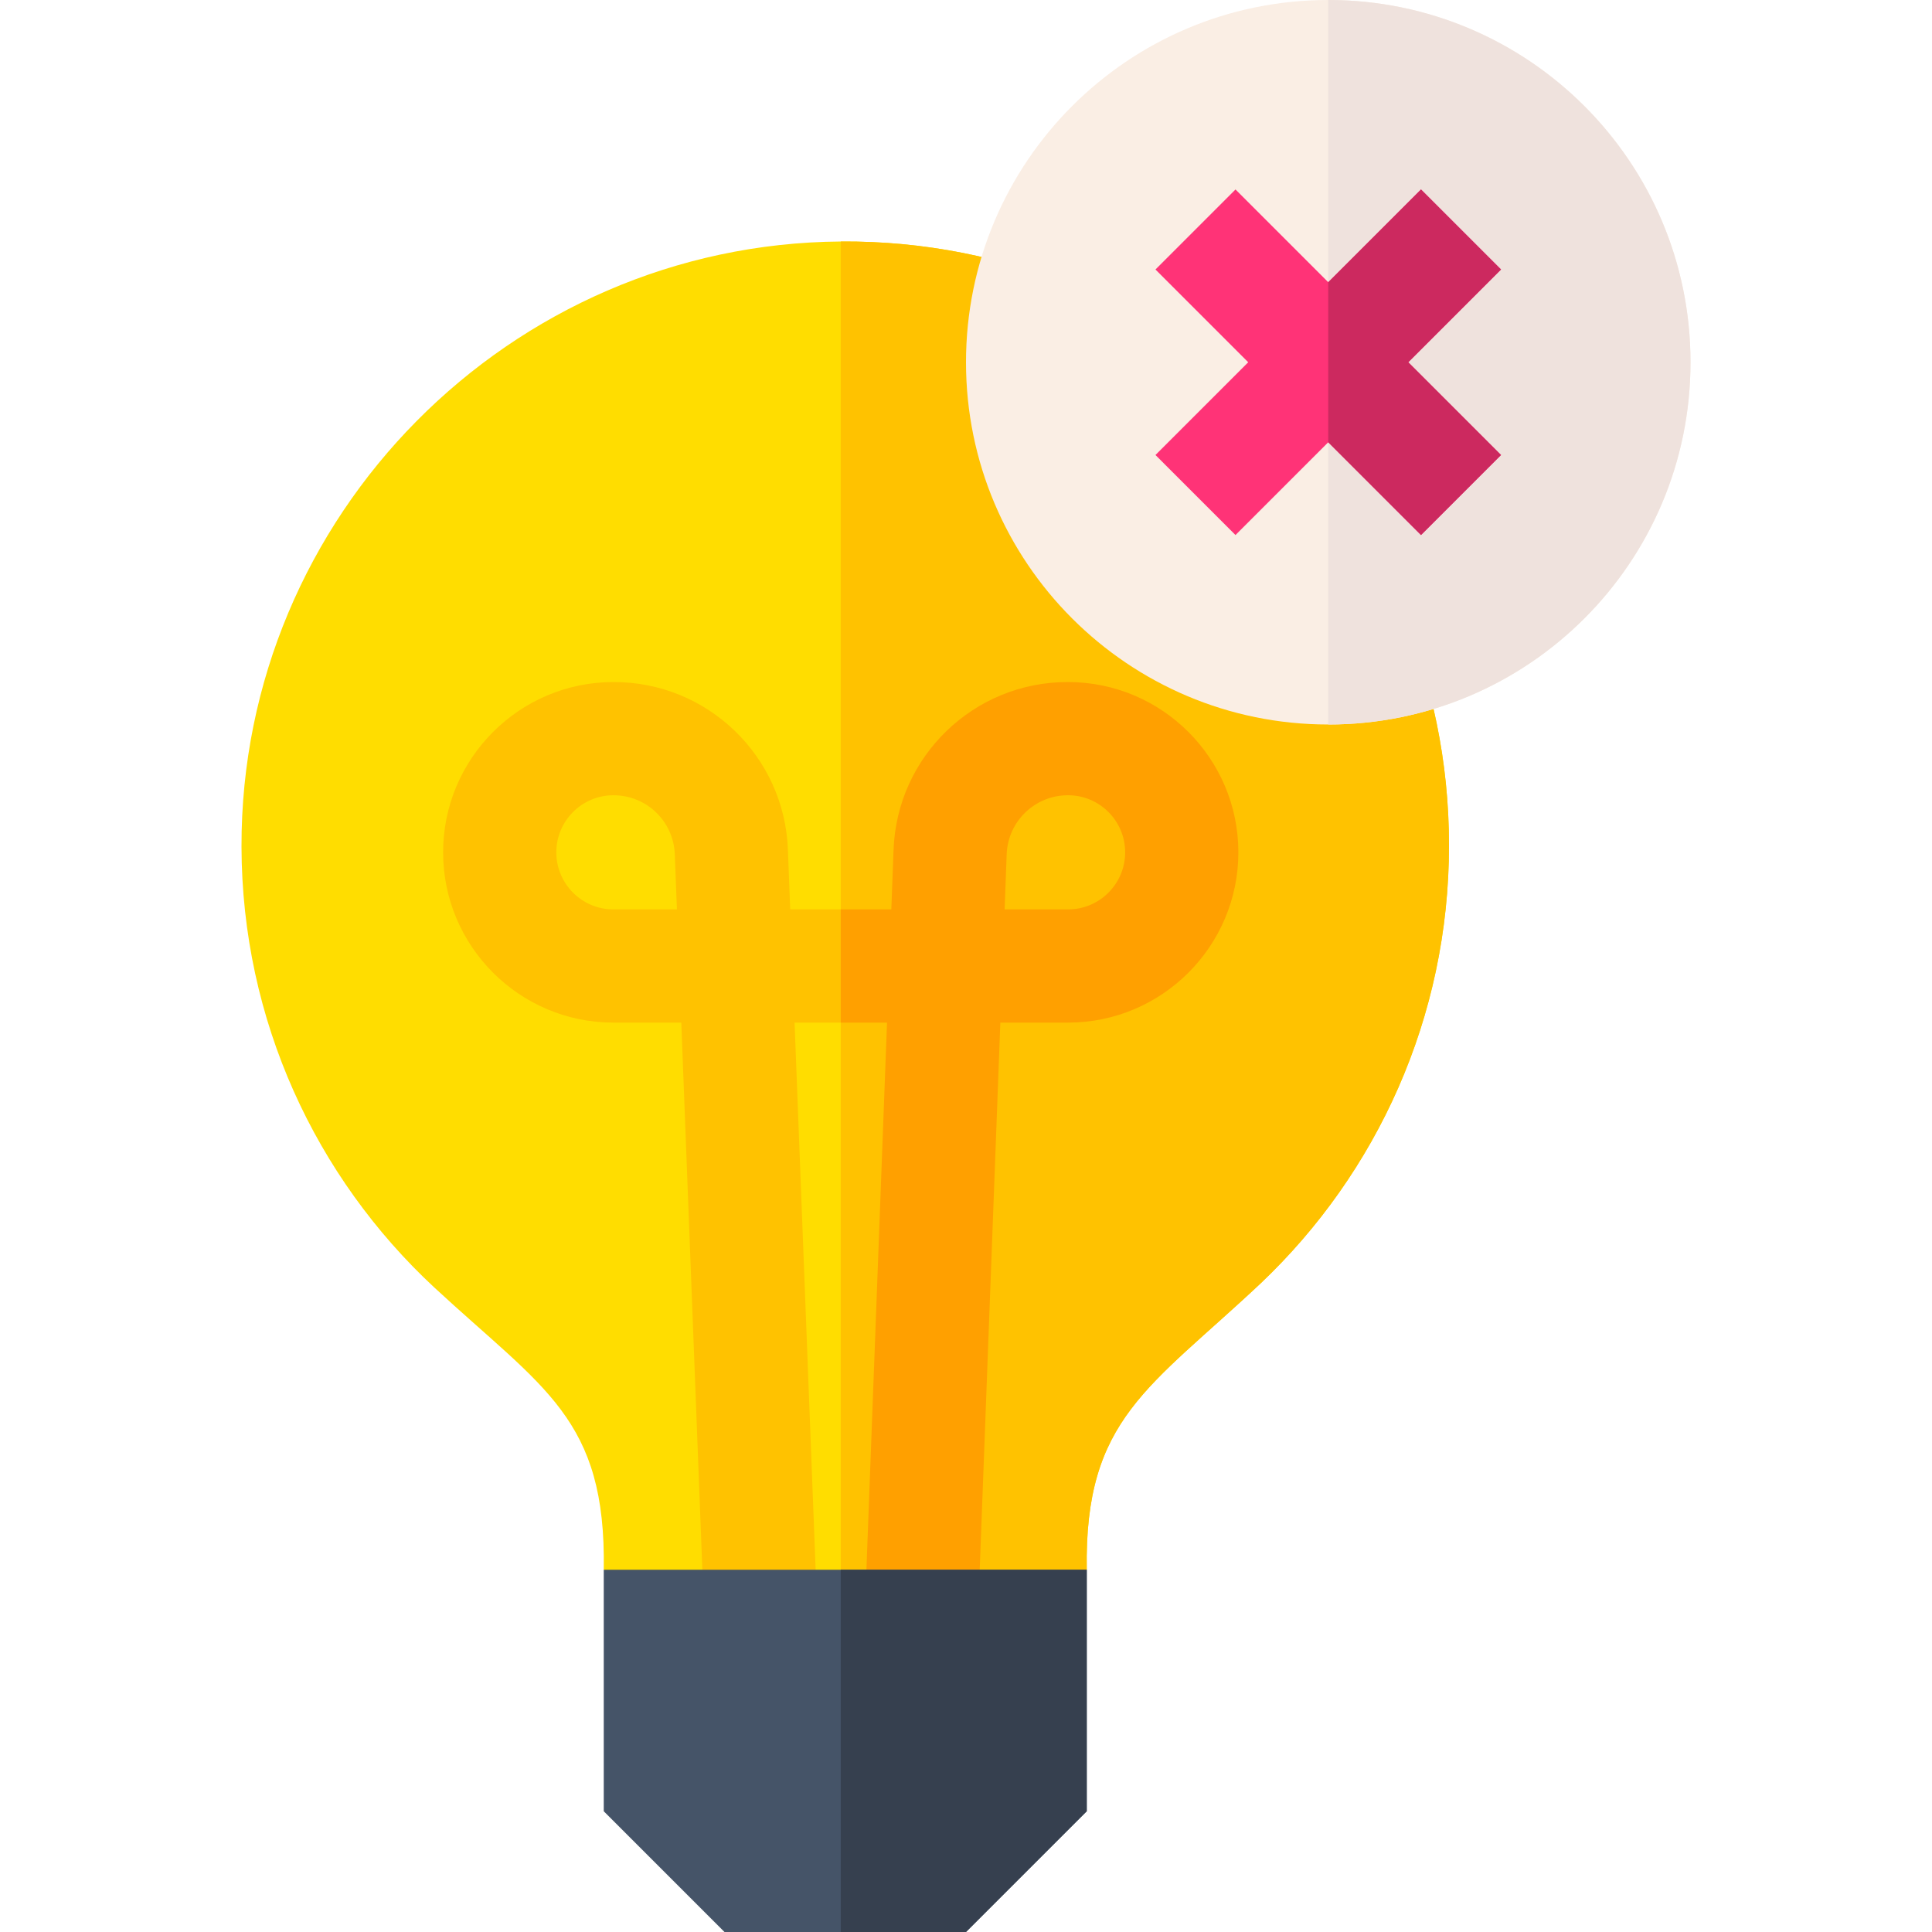
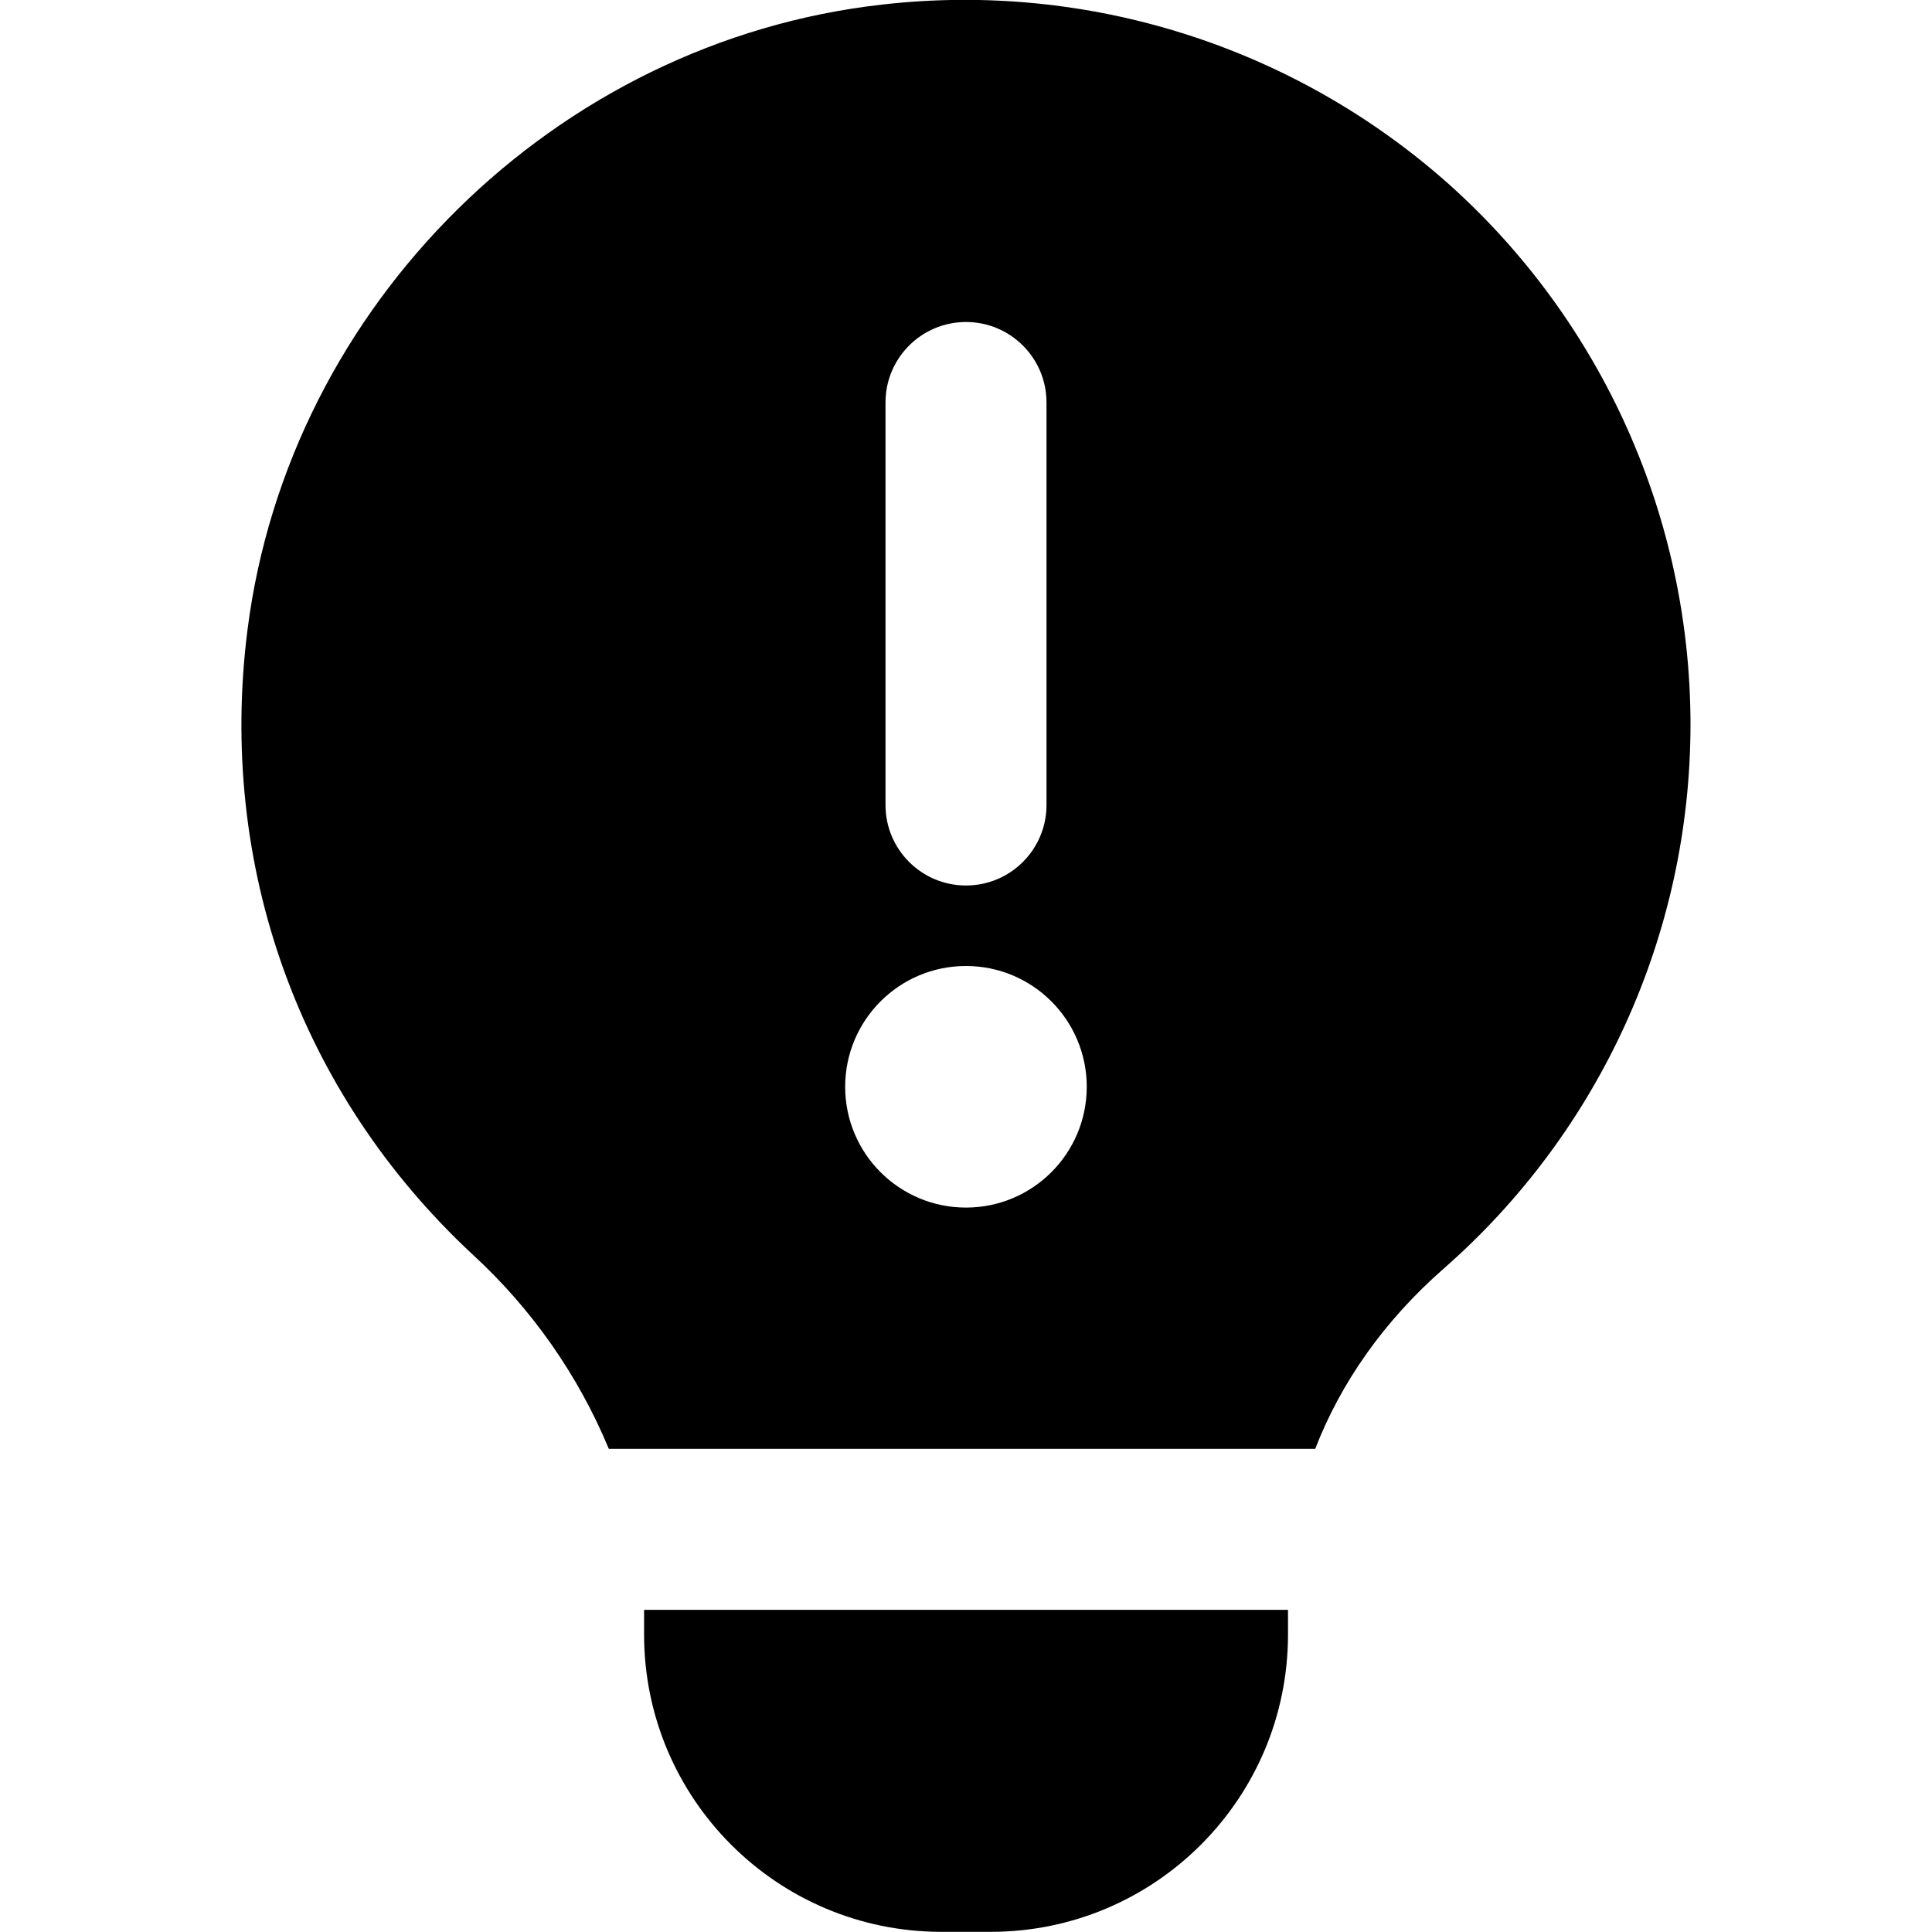
- <svg xmlns="http://www.w3.org/2000/svg" version="1.1" width="512" height="512" x="0" y="0" viewBox="0 0 512 512" style="enable-background:new 0 0 512 512" xml:space="preserve" class="">
+ <svg xmlns="http://www.w3.org/2000/svg" version="1.1" width="512" height="512" x="0" y="0" viewBox="0 0 24 24" style="enable-background:new 0 0 512 512" xml:space="preserve">
  <g>
-     <path fill="#ffdd00" d="M384 224c0 45.69-19.16 86.9-49.87 116.06-29.58 27.82-46.78 35.85-46.13 75.94l-64 21.02-1.2-.39L160 416c.66-40.11-15.89-47.92-44.97-74.86C83.72 312.01 64.1 270.48 64 224.37 63.8 136.68 135.12 64.65 222.8 64c88.92-.65 161.2 71.24 161.2 160z" data-original="#ffdd00" />
-     <path fill="#ffc200" d="M384 224c0 45.69-19.16 86.9-49.87 116.06-29.58 27.82-46.78 35.85-46.13 75.94l-64 21.02-1.2-.39V64c88.92-.65 161.2 71.24 161.2 160z" data-original="#ffc200" class="" />
-     <circle cx="352" cy="96" r="96" fill="#faeee4" data-original="#faeee4" />
-     <path fill="#efe2dd" d="M448 96c0 53.02-42.98 96-96 96V0c53.02 0 96 42.98 96 96z" data-original="#efe2dd">
-         </path>
-     <path fill="#ff3377" d="m373.21 96 24.58 24.58-21.21 21.21L352 117.21l-24.58 24.58-21.21-21.21L330.79 96l-24.58-24.58 21.21-21.21L352 74.79l24.58-24.58 21.21 21.21z" data-original="#ff3377" />
-     <path fill="#cc295f" d="m373.21 96 24.58 24.58-21.21 21.21L352 117.21V74.79l24.58-24.58 21.21 21.21z" data-original="#cc295f" />
-     <path fill="#ffc200" d="M283.05 180.75a46.134 46.134 0 0 0-46.25 44.54l-.59 15.71h-26.8l-.6-15.71a46.15 46.15 0 0 0-46.26-44.54c-24.88 0-45.12 20.24-45.12 45.13 0 24.88 20.24 45.12 45.12 45.12h18l6.39 166.02 29.98-1.15L210.57 271h24.5l-6.21 164.88 29.98 1.13L265.1 271h17.95c24.88 0 45.13-20.24 45.13-45.12 0-24.89-20.25-45.13-45.13-45.13zM162.55 241c-8.34 0-15.12-6.78-15.12-15.12s6.78-15.13 15.12-15.13c8.8 0 15.95 6.88 16.28 15.68l.56 14.57zm120.5 0h-16.82l.55-14.58a16.23 16.23 0 0 1 16.27-15.67c8.34 0 15.13 6.79 15.13 15.13S291.39 241 283.05 241z" data-original="#ffc200" class="" />
-     <path fill="#ffa000" d="M283.05 180.75a46.134 46.134 0 0 0-46.25 44.54l-.59 15.71H222.8v30h12.27l-6.21 164.88 29.98 1.13L265.1 271h17.95c24.88 0 45.13-20.24 45.13-45.12 0-24.89-20.25-45.13-45.13-45.13zm0 60.25h-16.82l.55-14.58a16.23 16.23 0 0 1 16.27-15.67c8.34 0 15.13 6.79 15.13 15.13S291.39 241 283.05 241z" data-original="#ffa000" />
-     <path fill="#455468" d="M288 416v64l-32 32h-64l-32-32v-64z" data-original="#455468" />
-     <path fill="#36404f" d="M288 416v64l-32 32h-33.2v-96z" data-original="#36404f" />
+     <path d="M8 19.998h8v.31a3.694 3.694 0 0 1-3.69 3.69h-.619a3.694 3.694 0 0 1-3.69-3.69v-.31Zm13-11a8.991 8.991 0 0 1-3.068 6.763c-.739.648-1.275 1.413-1.594 2.237H7.563a6.84 6.84 0 0 0-1.695-2.417c-2.149-2.001-3.167-4.83-2.793-7.761C3.59 3.78 6.904.515 10.956.057a9.044 9.044 0 0 1 7.038 2.227A9.015 9.015 0 0 1 21 8.998ZM11 10a1 1 0 1 0 2 0V5a1 1 0 1 0-2 0v5Zm2.5 3.5a1.5 1.5 0 1 0-3.001.001A1.5 1.5 0 0 0 13.5 13.5Z" fill="currentColor" opacity="1" data-original="#000000" />
  </g>
</svg>
